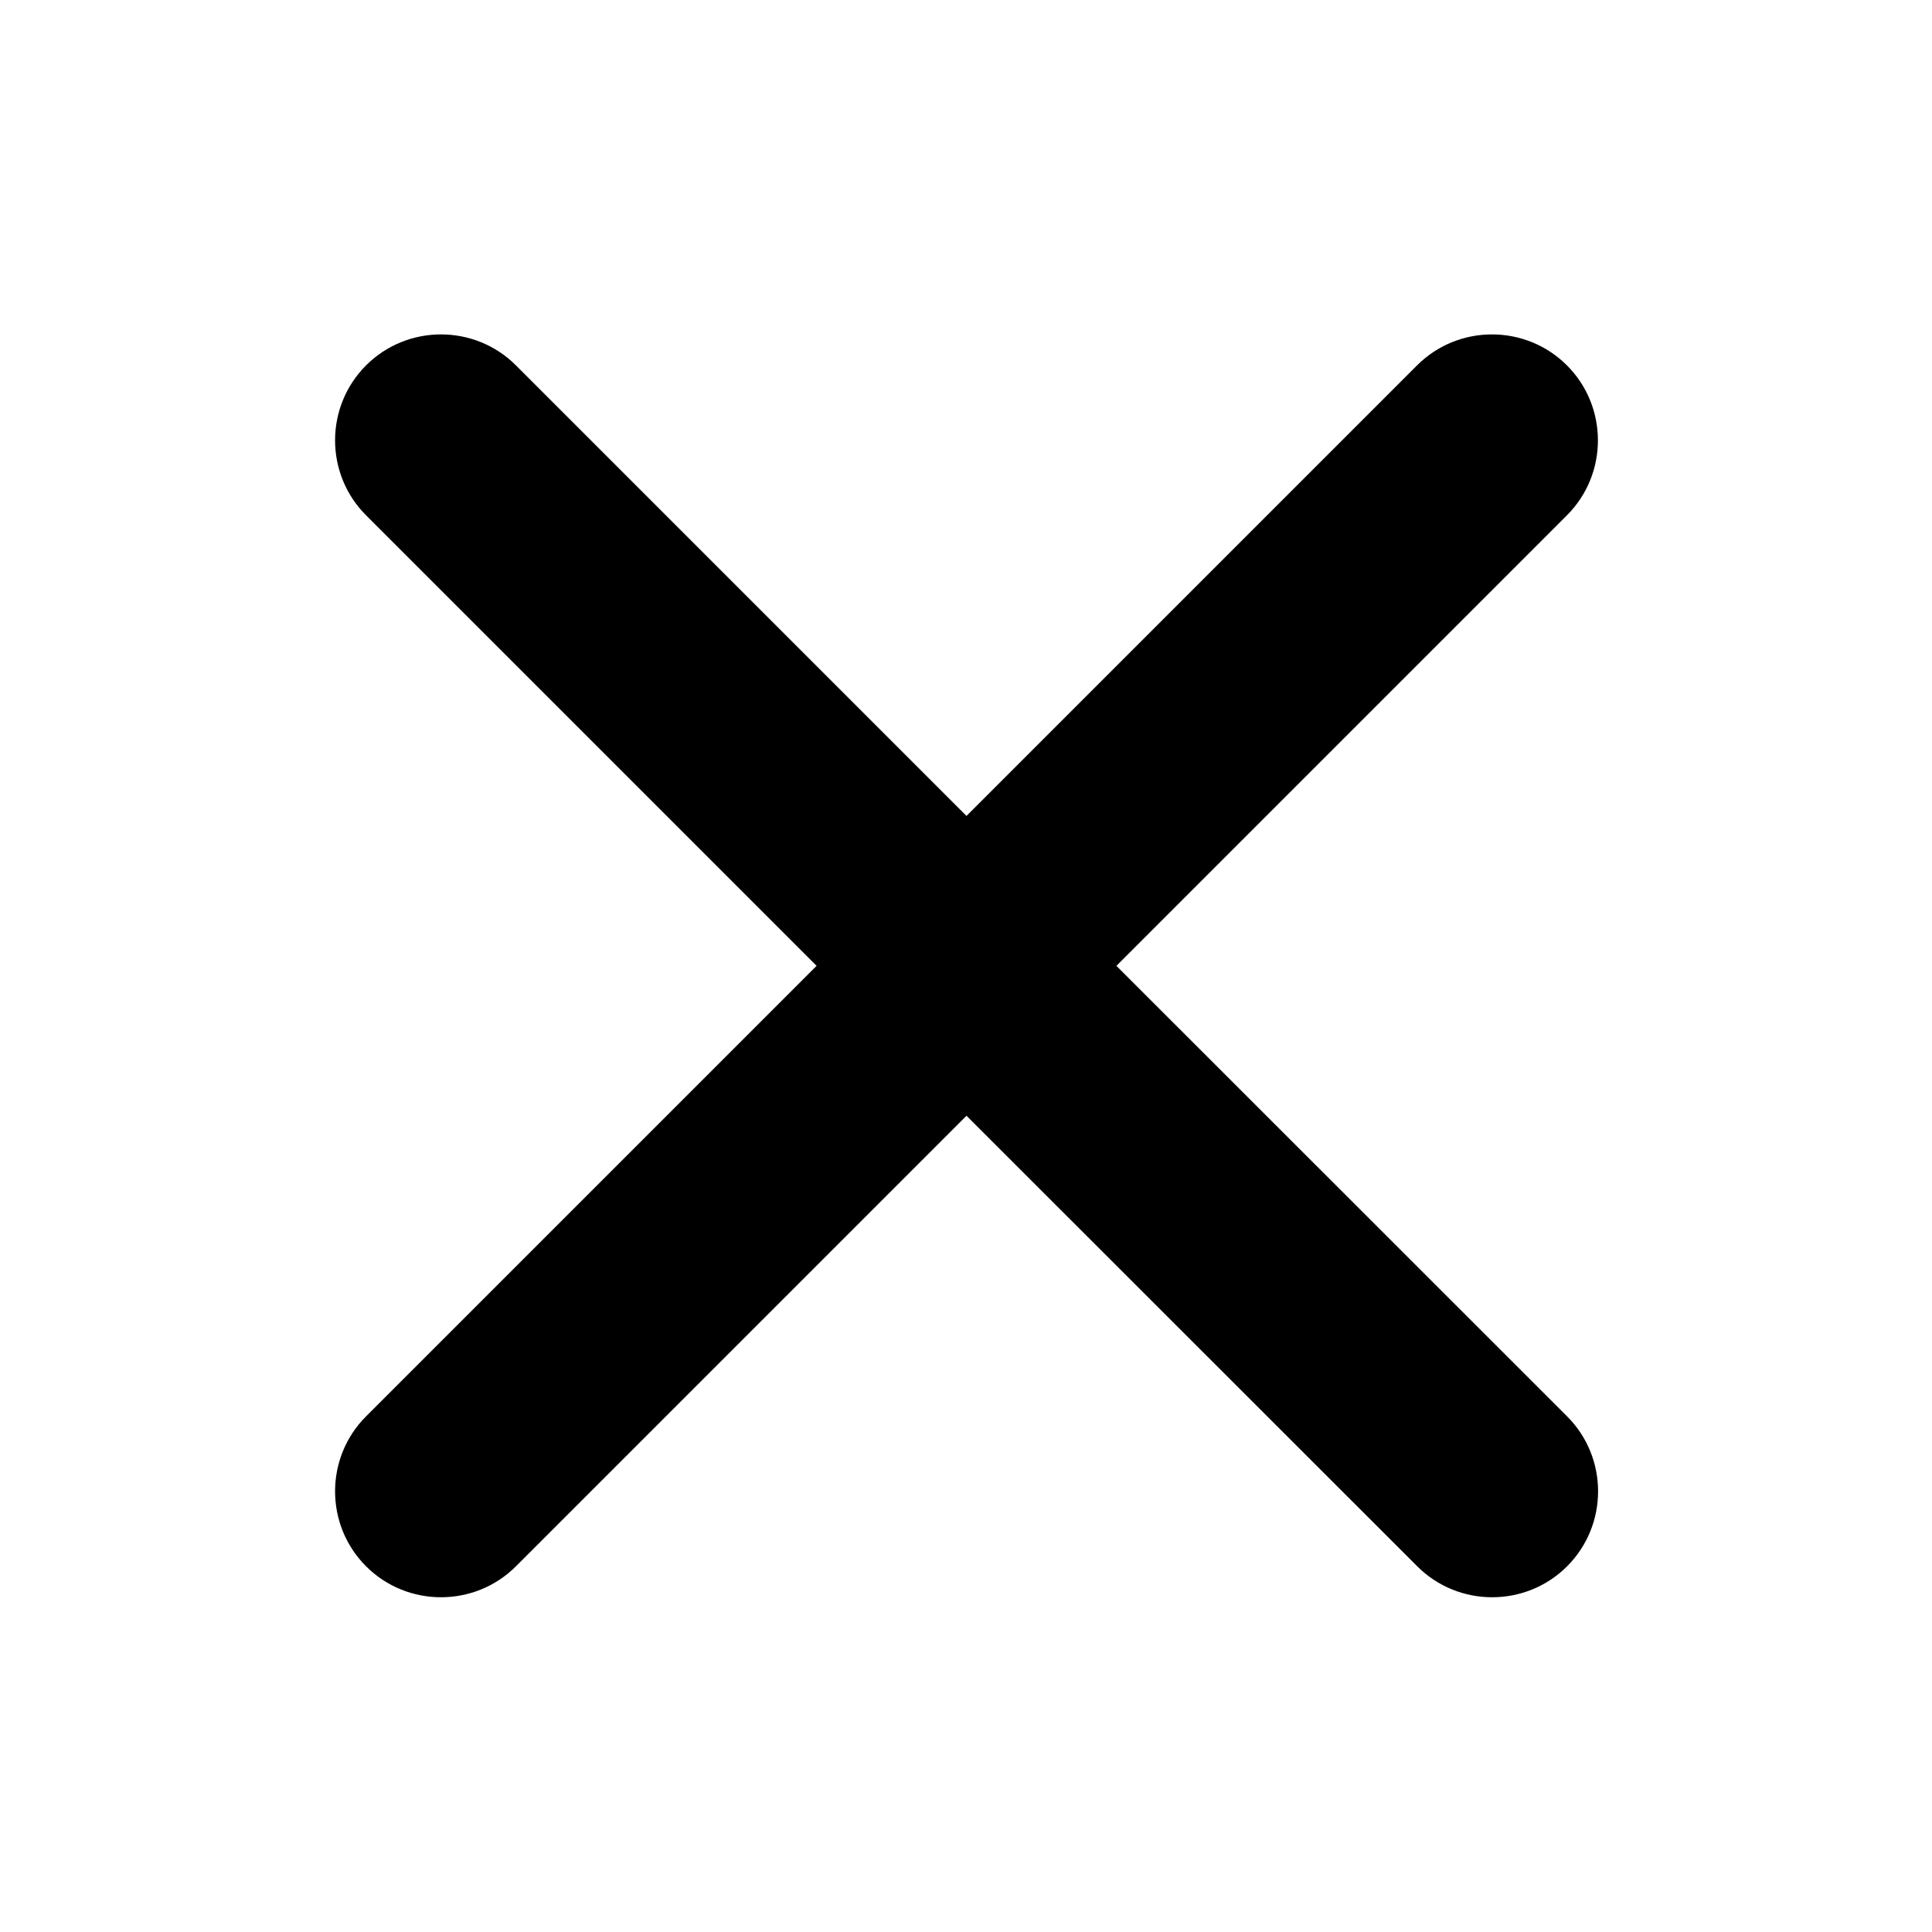
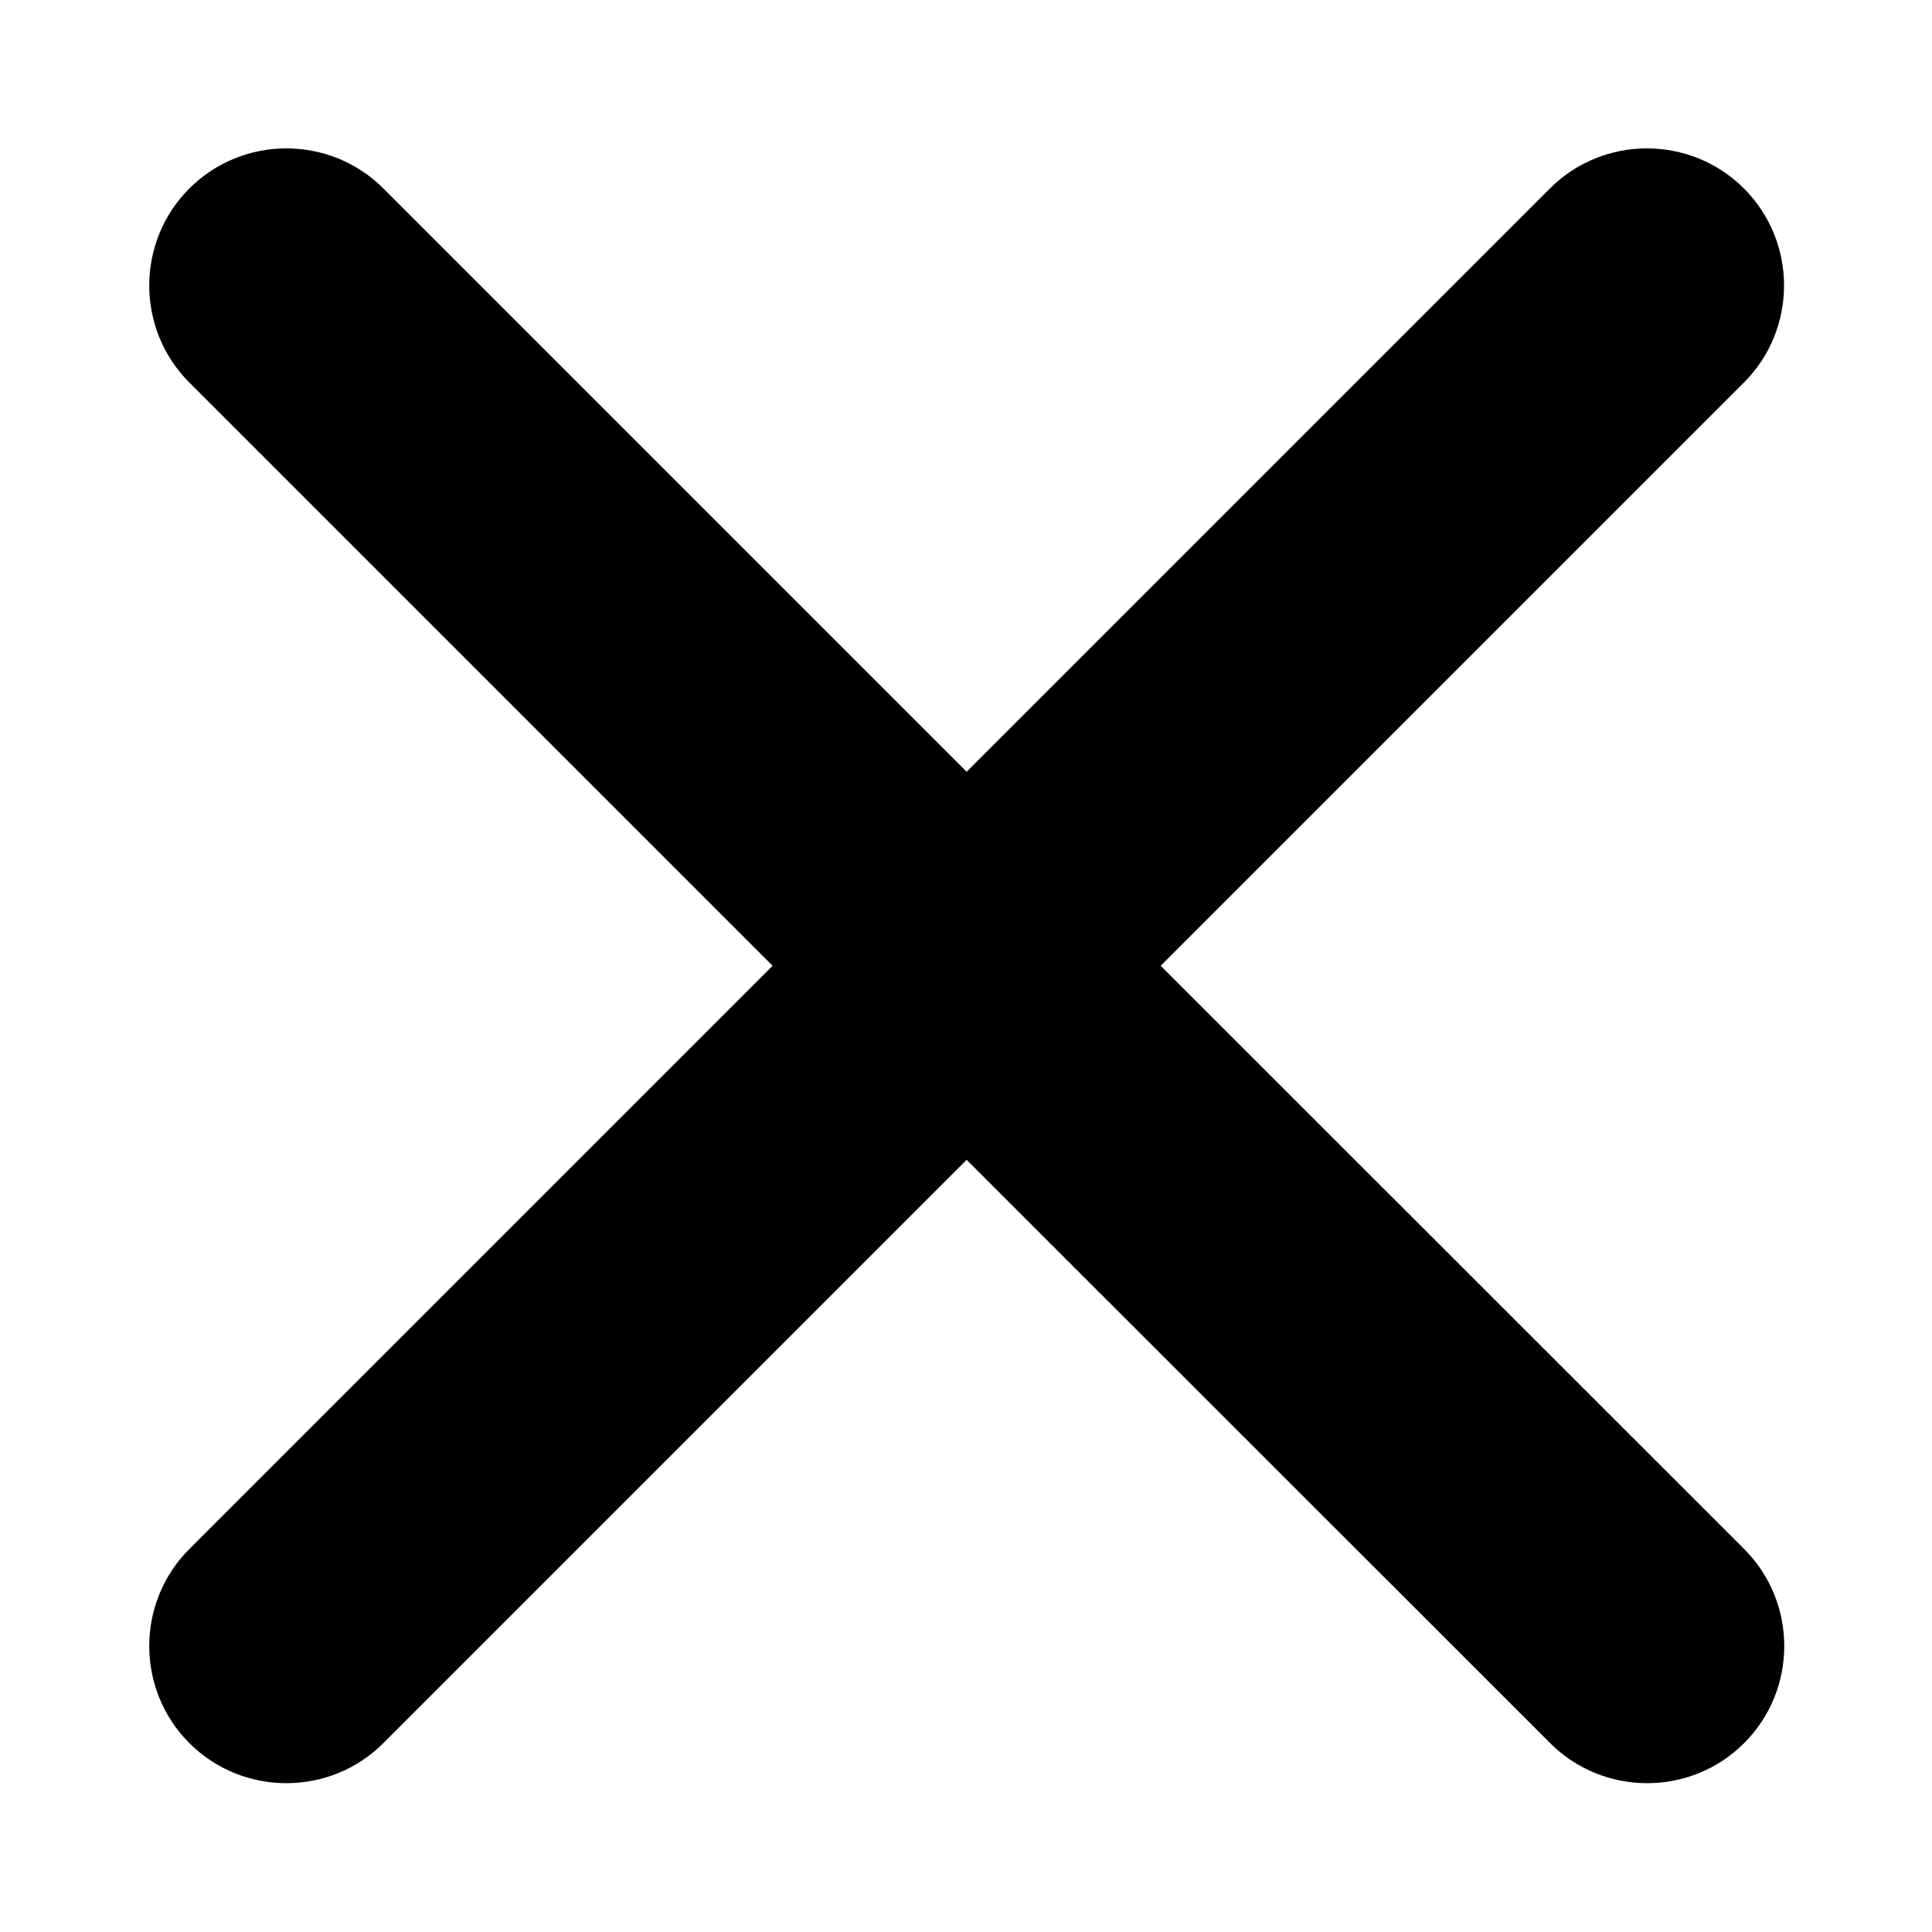
- <svg xmlns="http://www.w3.org/2000/svg" t="1585899698264" class="icon" viewBox="0 0 1024 1024" version="1.1" p-id="26951" width="200" height="200">
-   <defs>
-     <style type="text/css">
- 		</style>
-   </defs>
-   <path d="M591.717 511.912l238.799-238.799c21.885-21.885 21.885-57.568 0-79.453-21.885-21.885-57.568-21.885-79.453 0L512.264 432.459 273.465 193.66c-21.885-21.885-57.568-21.885-79.453 0-21.885 21.885-21.885 57.568 0 79.453l238.799 238.799-238.799 238.799c-21.885 21.885-21.885 57.568 0 79.453 21.885 21.885 57.568 21.885 79.453 0l238.799-238.799L751.15 830.164c21.885 21.885 57.568 21.885 79.453 0 21.885-21.885 21.885-57.568 0-79.453L591.717 511.912z" p-id="26952">
- 	</path>
+ <svg xmlns="http://www.w3.org/2000/svg" t="1592287640283" class="icon" viewBox="0 0 1024 1024" version="1.1" p-id="8057" width="200" height="200">
+   <path d="M615.196 511.886l309.134-309.134c28.331-28.331 28.331-74.524 0-102.855-28.331-28.331-74.524-28.331-102.855 0L512.341 409.031 203.207 99.897c-28.331-28.331-74.524-28.331-102.855 0-28.331 28.331-28.331 74.524 0 102.855l309.134 309.134-309.134 309.134c-28.331 28.331-28.331 74.524 0 102.855 28.331 28.331 74.524 28.331 102.855 0l309.134-309.134L821.589 923.876c28.331 28.331 74.524 28.331 102.855 0 28.331-28.331 28.331-74.524 0-102.855L615.196 511.886z" p-id="8058" />
</svg>
